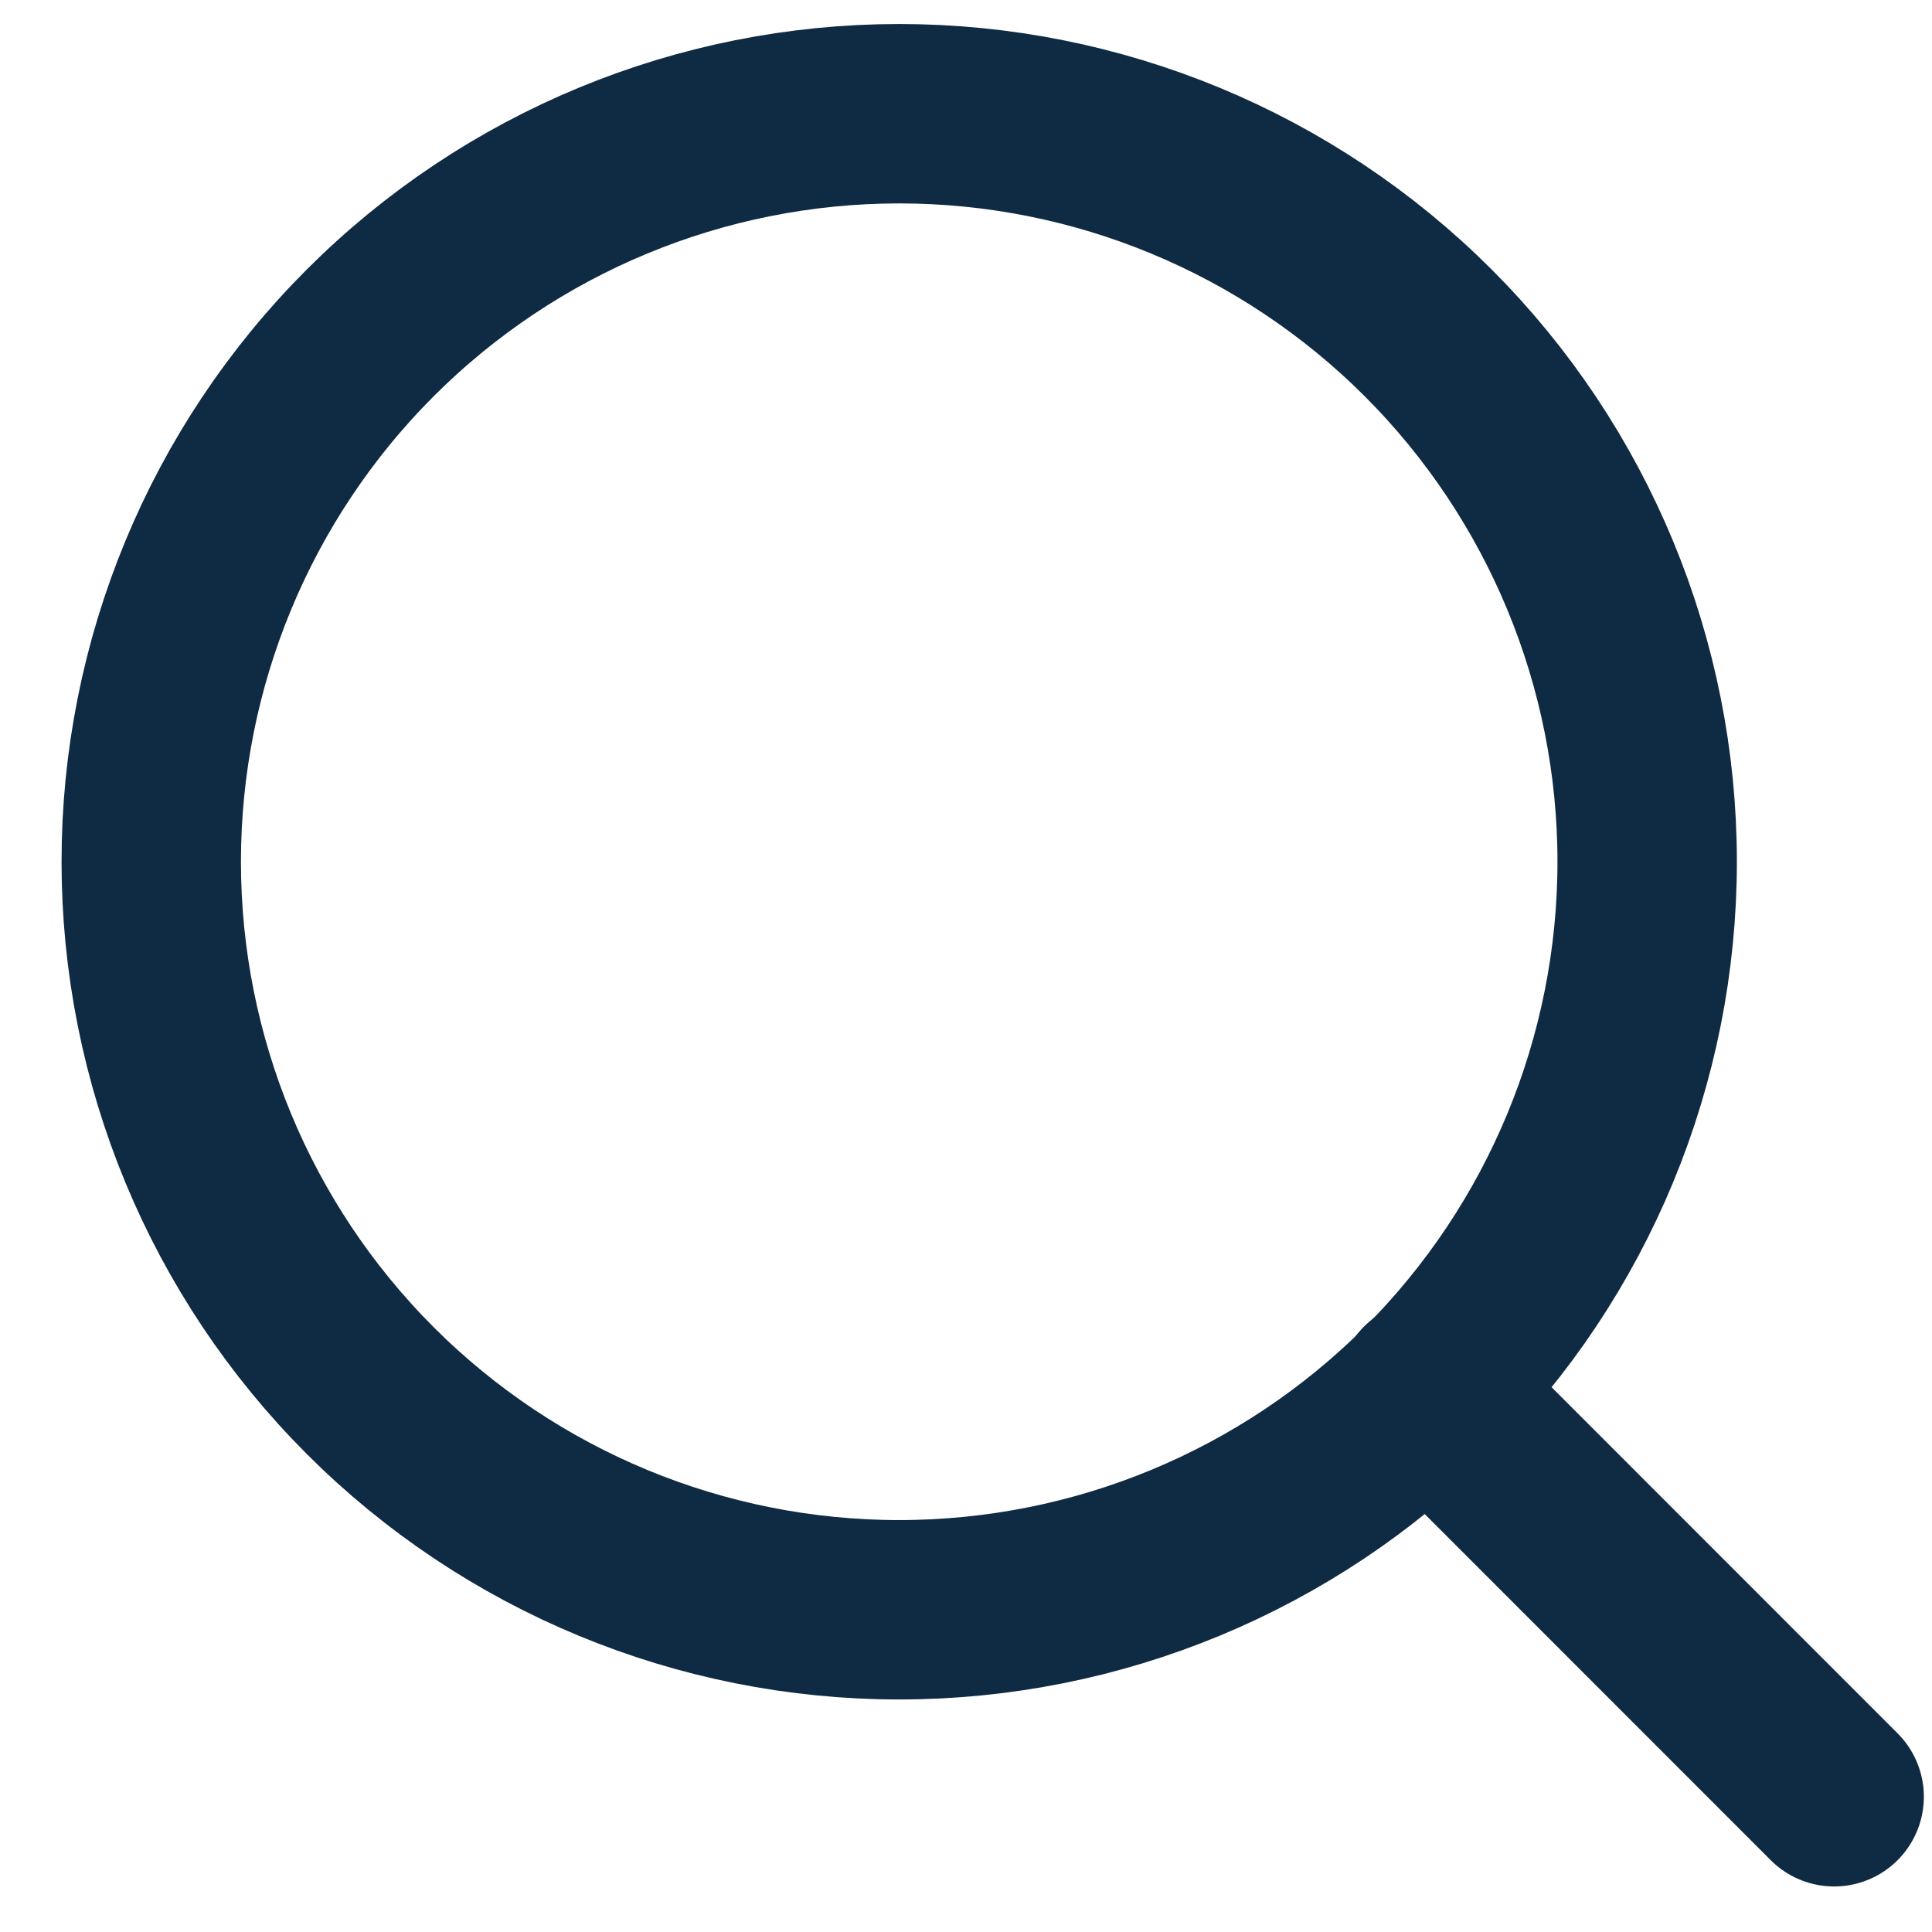
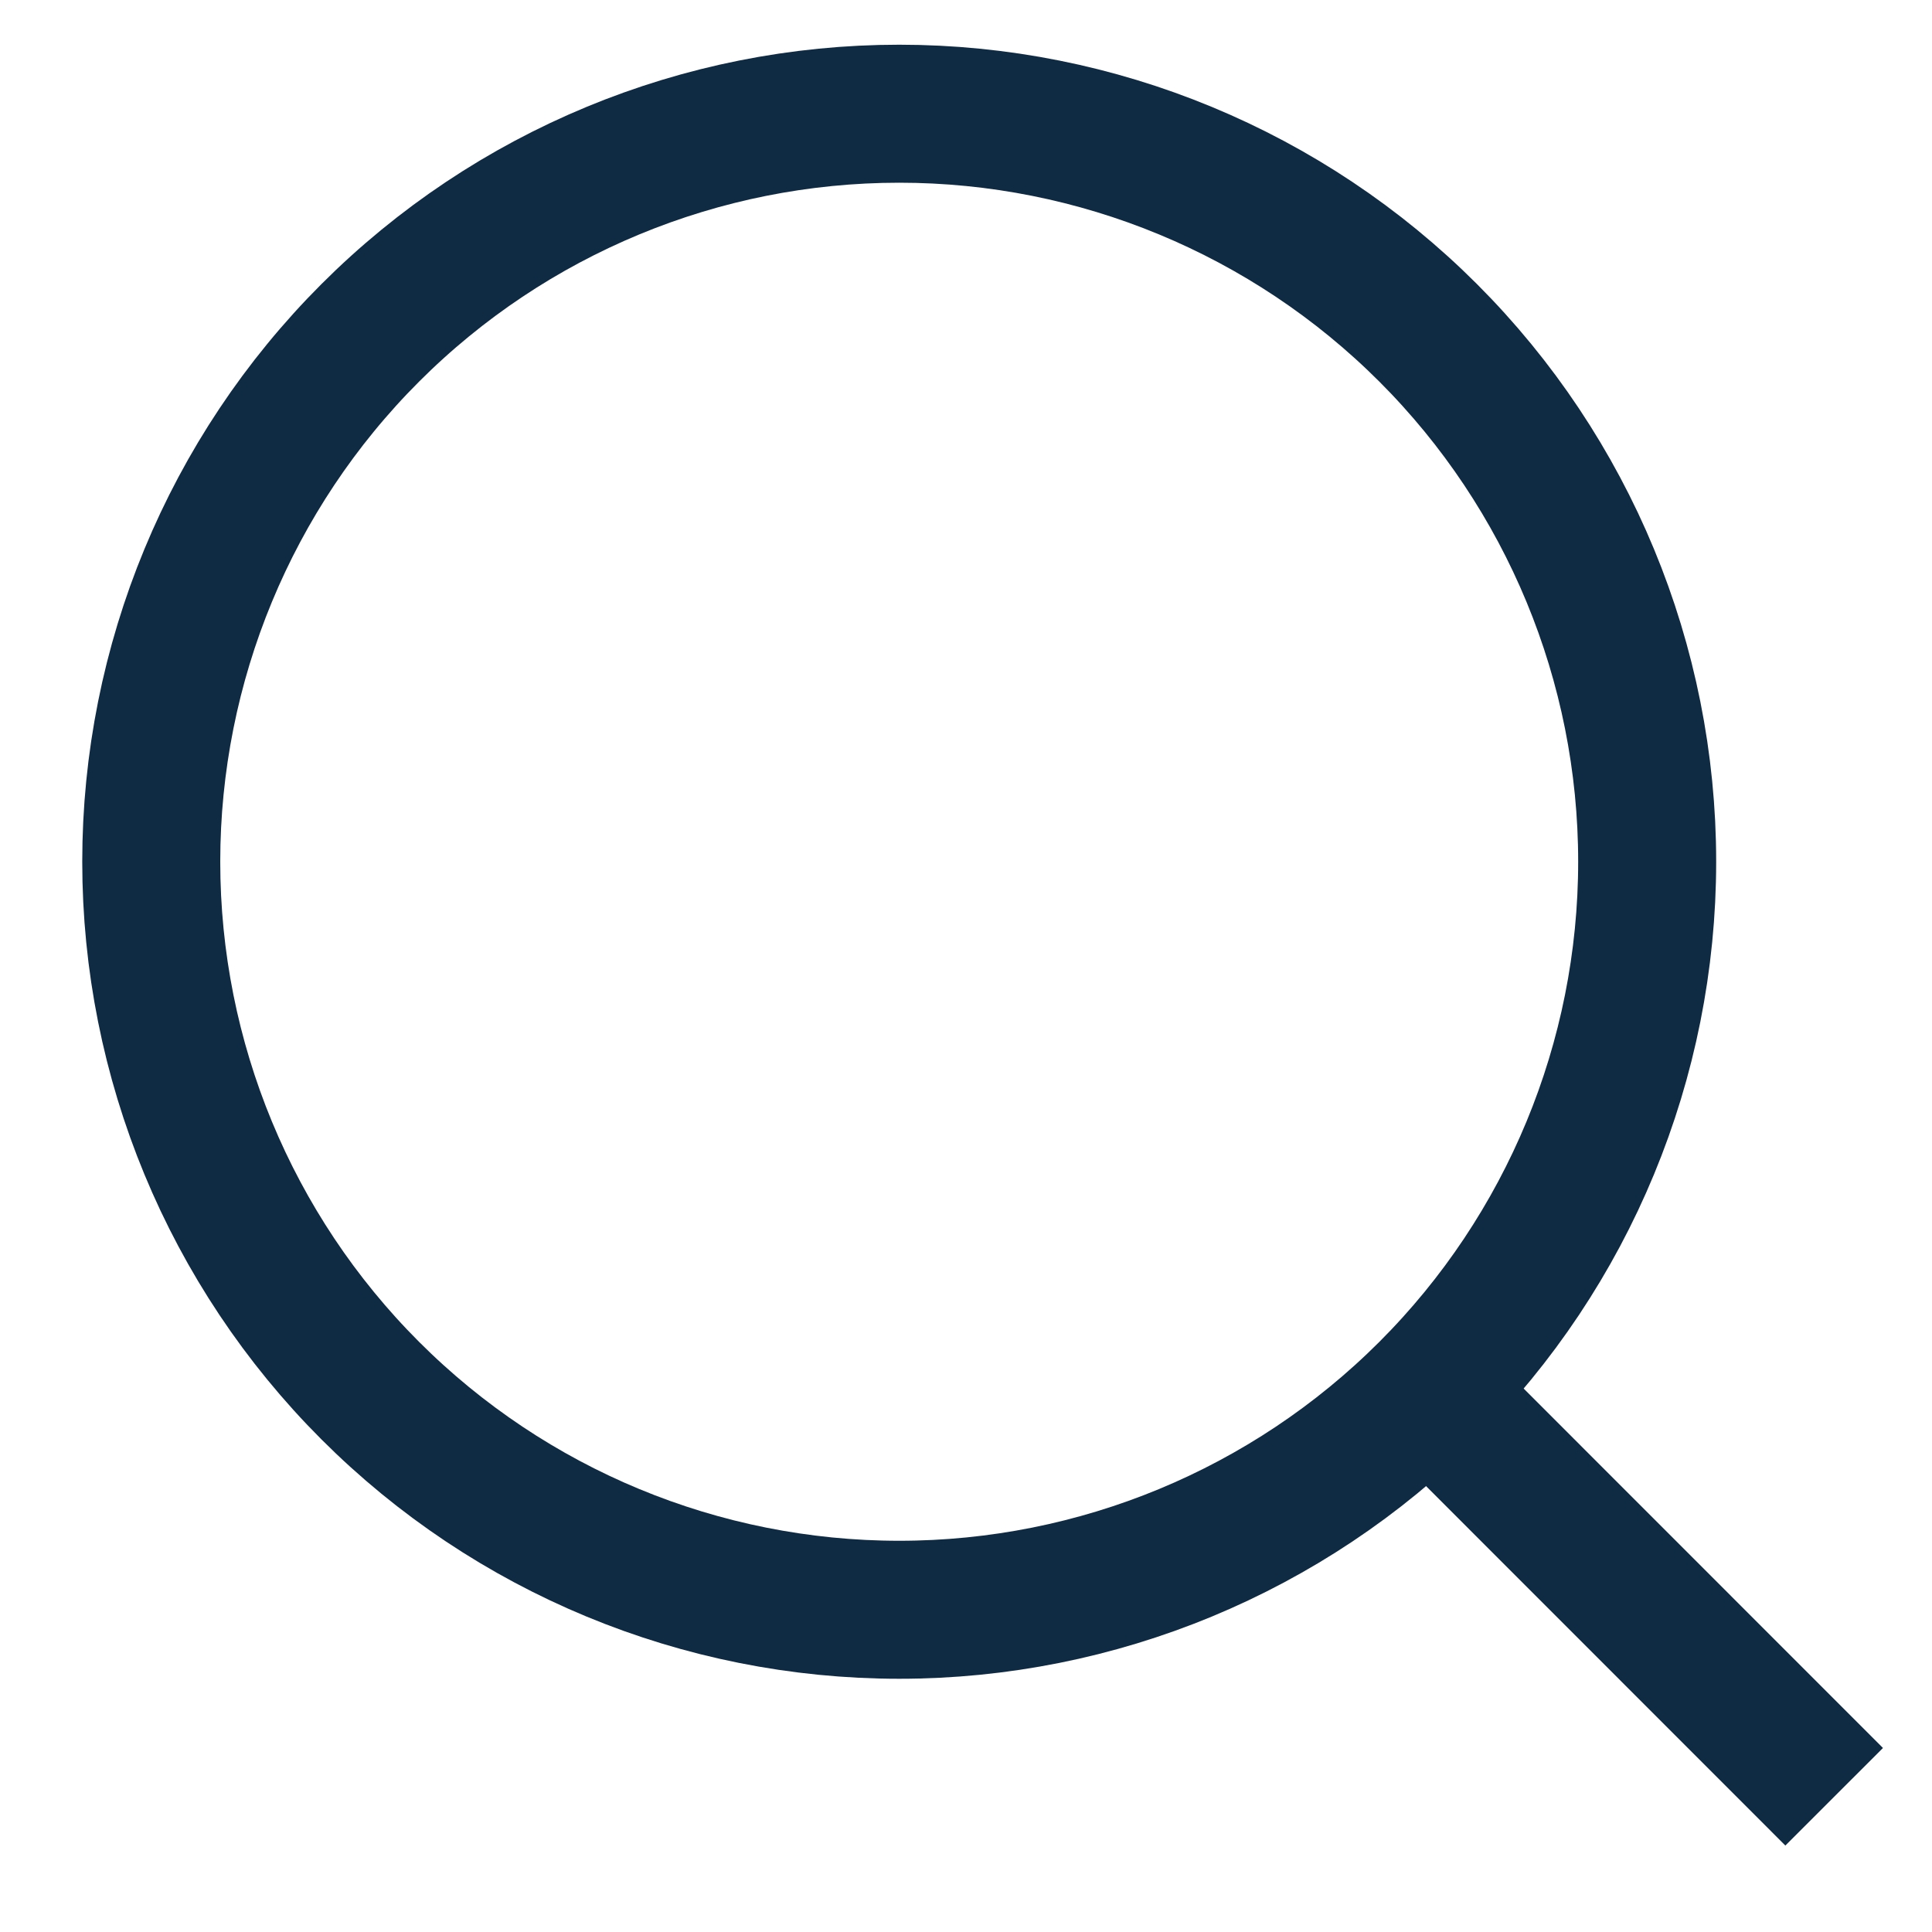
<svg xmlns="http://www.w3.org/2000/svg" width="14" height="14" viewBox="0 0 14 14" fill="none">
-   <path d="M6.516 0.824C5.078 0.824 3.7 1.395 2.683 2.412C1.667 3.428 1.096 4.807 1.096 6.244C1.096 7.682 1.667 9.061 2.683 10.077C3.7 11.094 5.078 11.665 6.516 11.665C7.953 11.665 9.332 11.094 10.349 10.077C11.365 9.061 11.936 7.682 11.936 6.244C11.936 4.807 11.365 3.428 10.349 2.412C9.332 1.395 7.953 0.824 6.516 0.824Z" stroke="#0F2A43" stroke-width="1.3" stroke-linecap="round" stroke-linejoin="round" />
-   <path d="M13.291 13.02L10.344 10.072" stroke="#0F2A43" stroke-width="1.3" stroke-linecap="round" stroke-linejoin="round" />
+   <path d="M6.516 0.824C5.078 0.824 3.7 1.395 2.683 2.412C1.667 3.428 1.096 4.807 1.096 6.244C1.096 7.682 1.667 9.061 2.683 10.077C3.7 11.094 5.078 11.665 6.516 11.665C7.953 11.665 9.332 11.094 10.349 10.077C11.365 9.061 11.936 7.682 11.936 6.244C11.936 4.807 11.365 3.428 10.349 2.412C9.332 1.395 7.953 0.824 6.516 0.824Z" stroke="#0F2A43" strokeWidth="1.3" strokeLinecap="round" strokeLinejoin="round" />
+   <path d="M13.291 13.02L10.344 10.072" stroke="#0F2A43" strokeWidth="1.3" strokeLinecap="round" strokeLinejoin="round" />
</svg>
